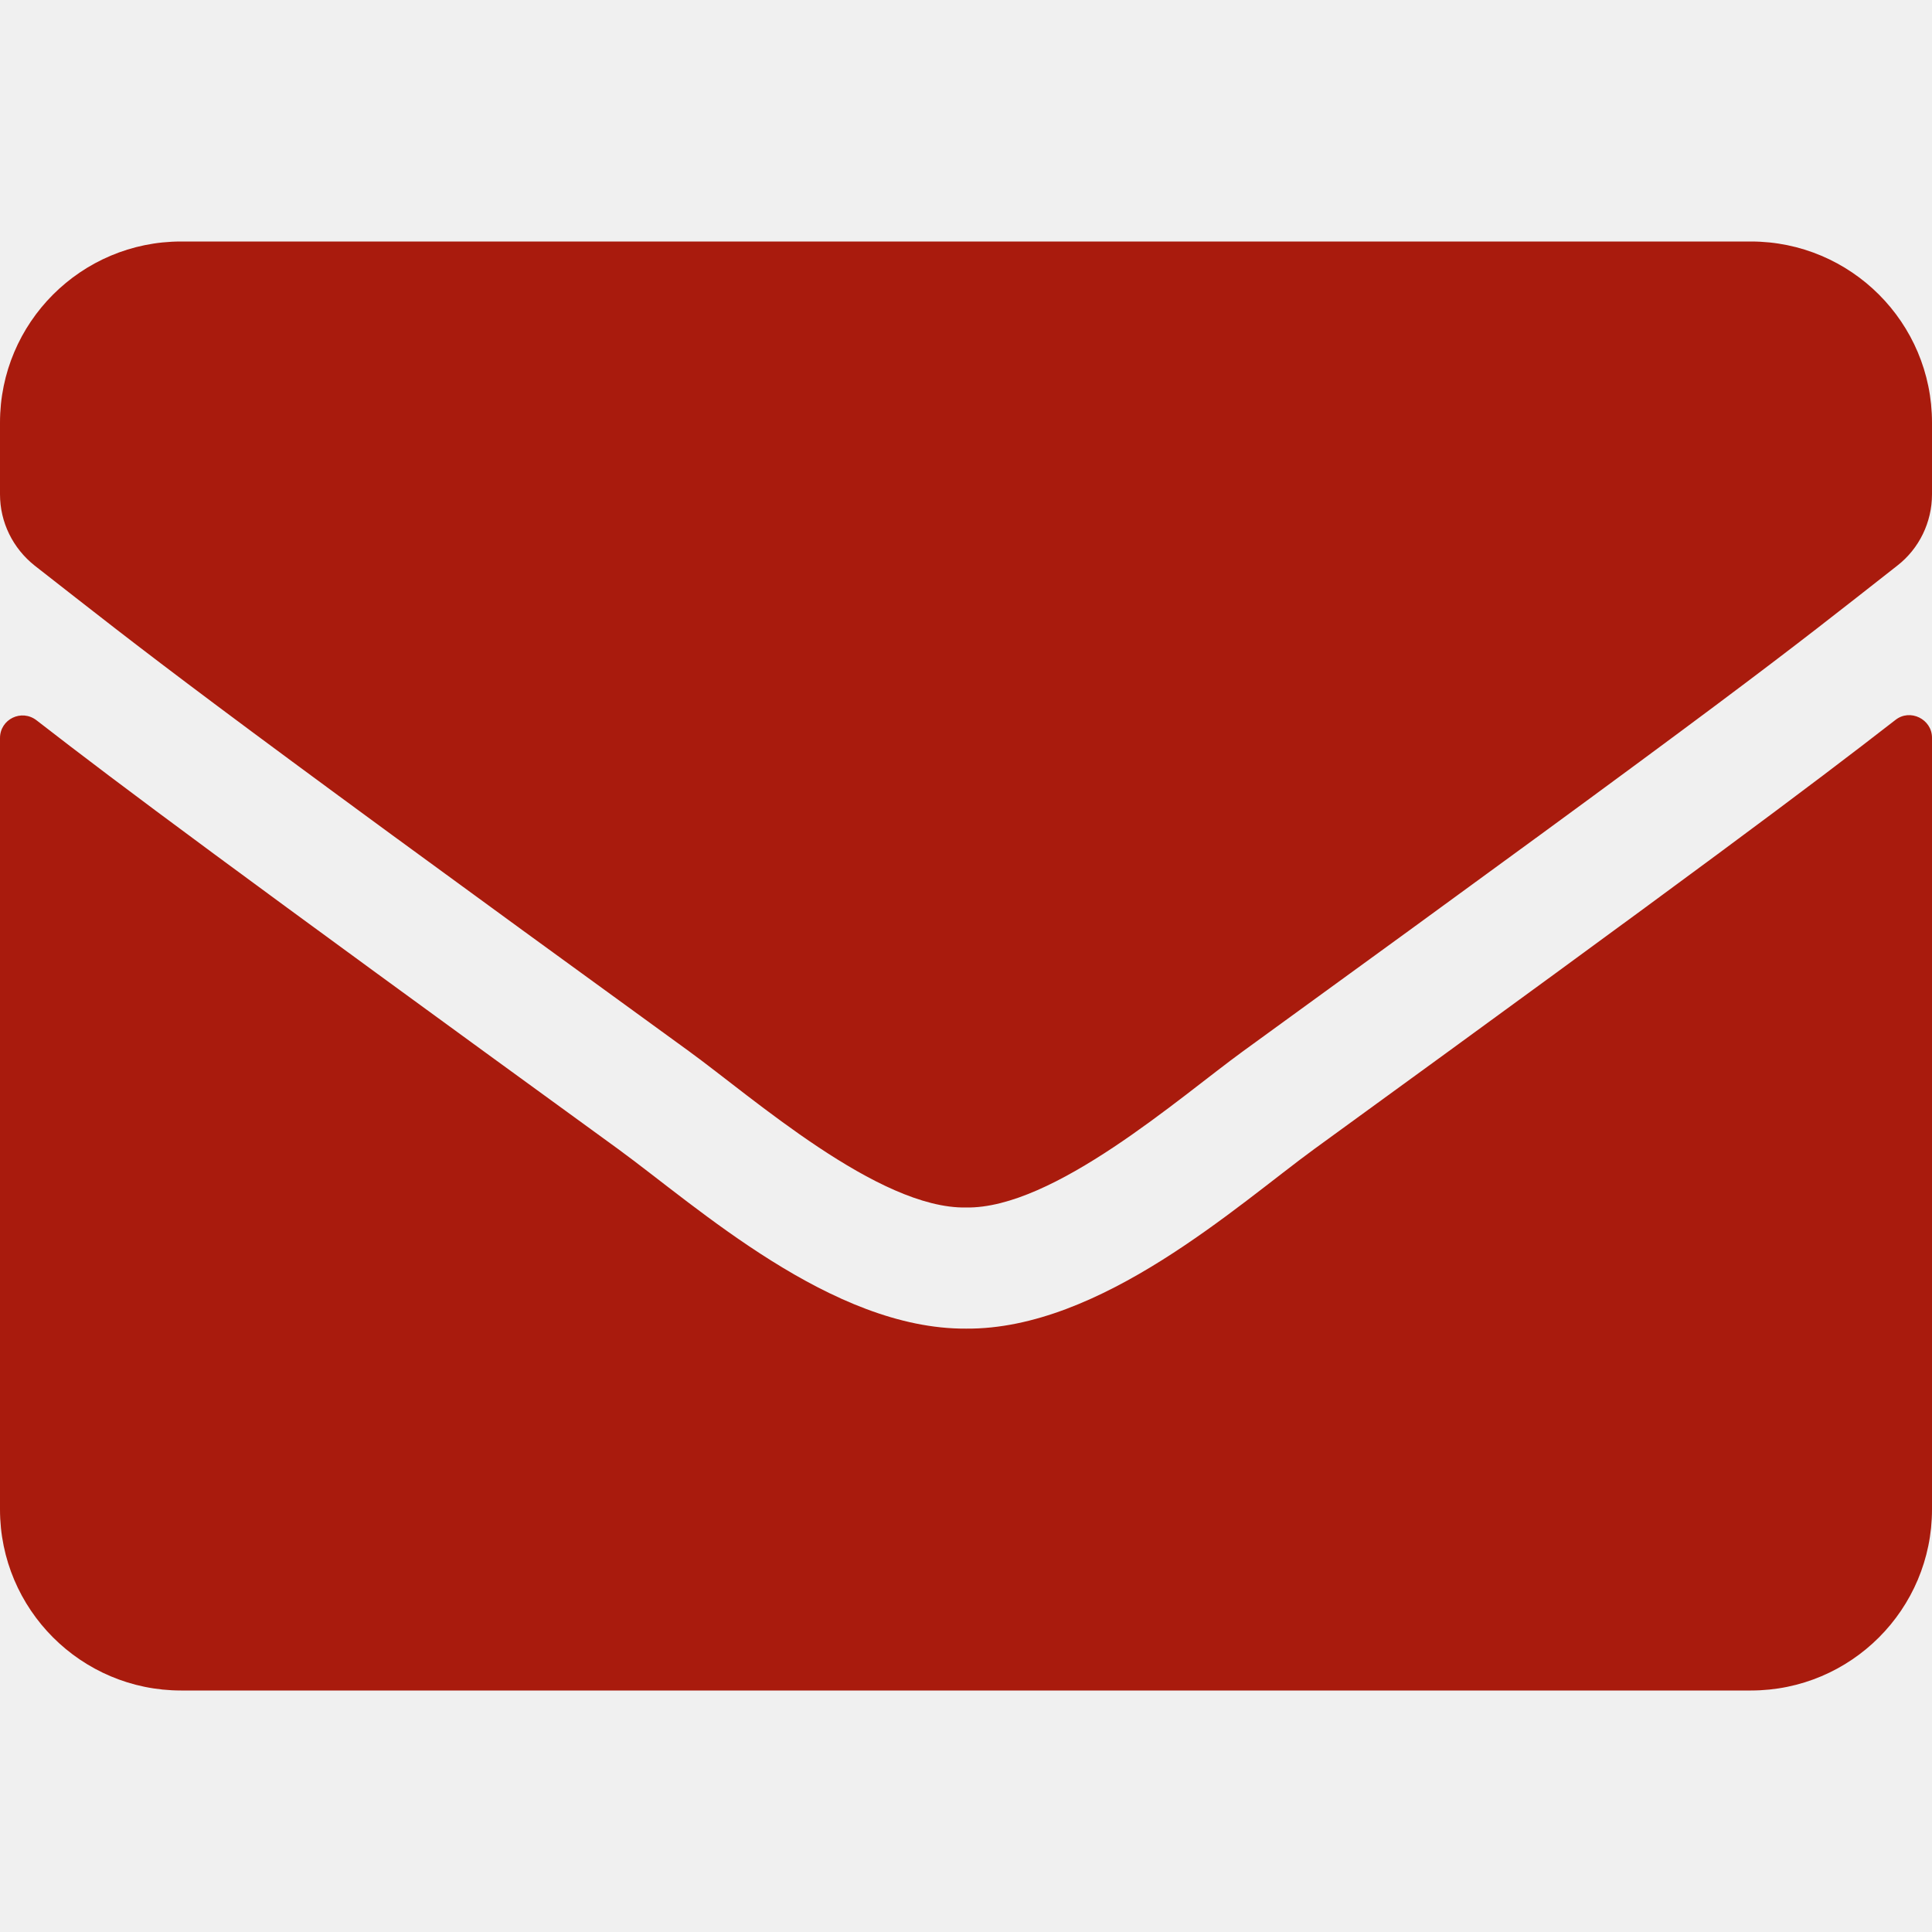
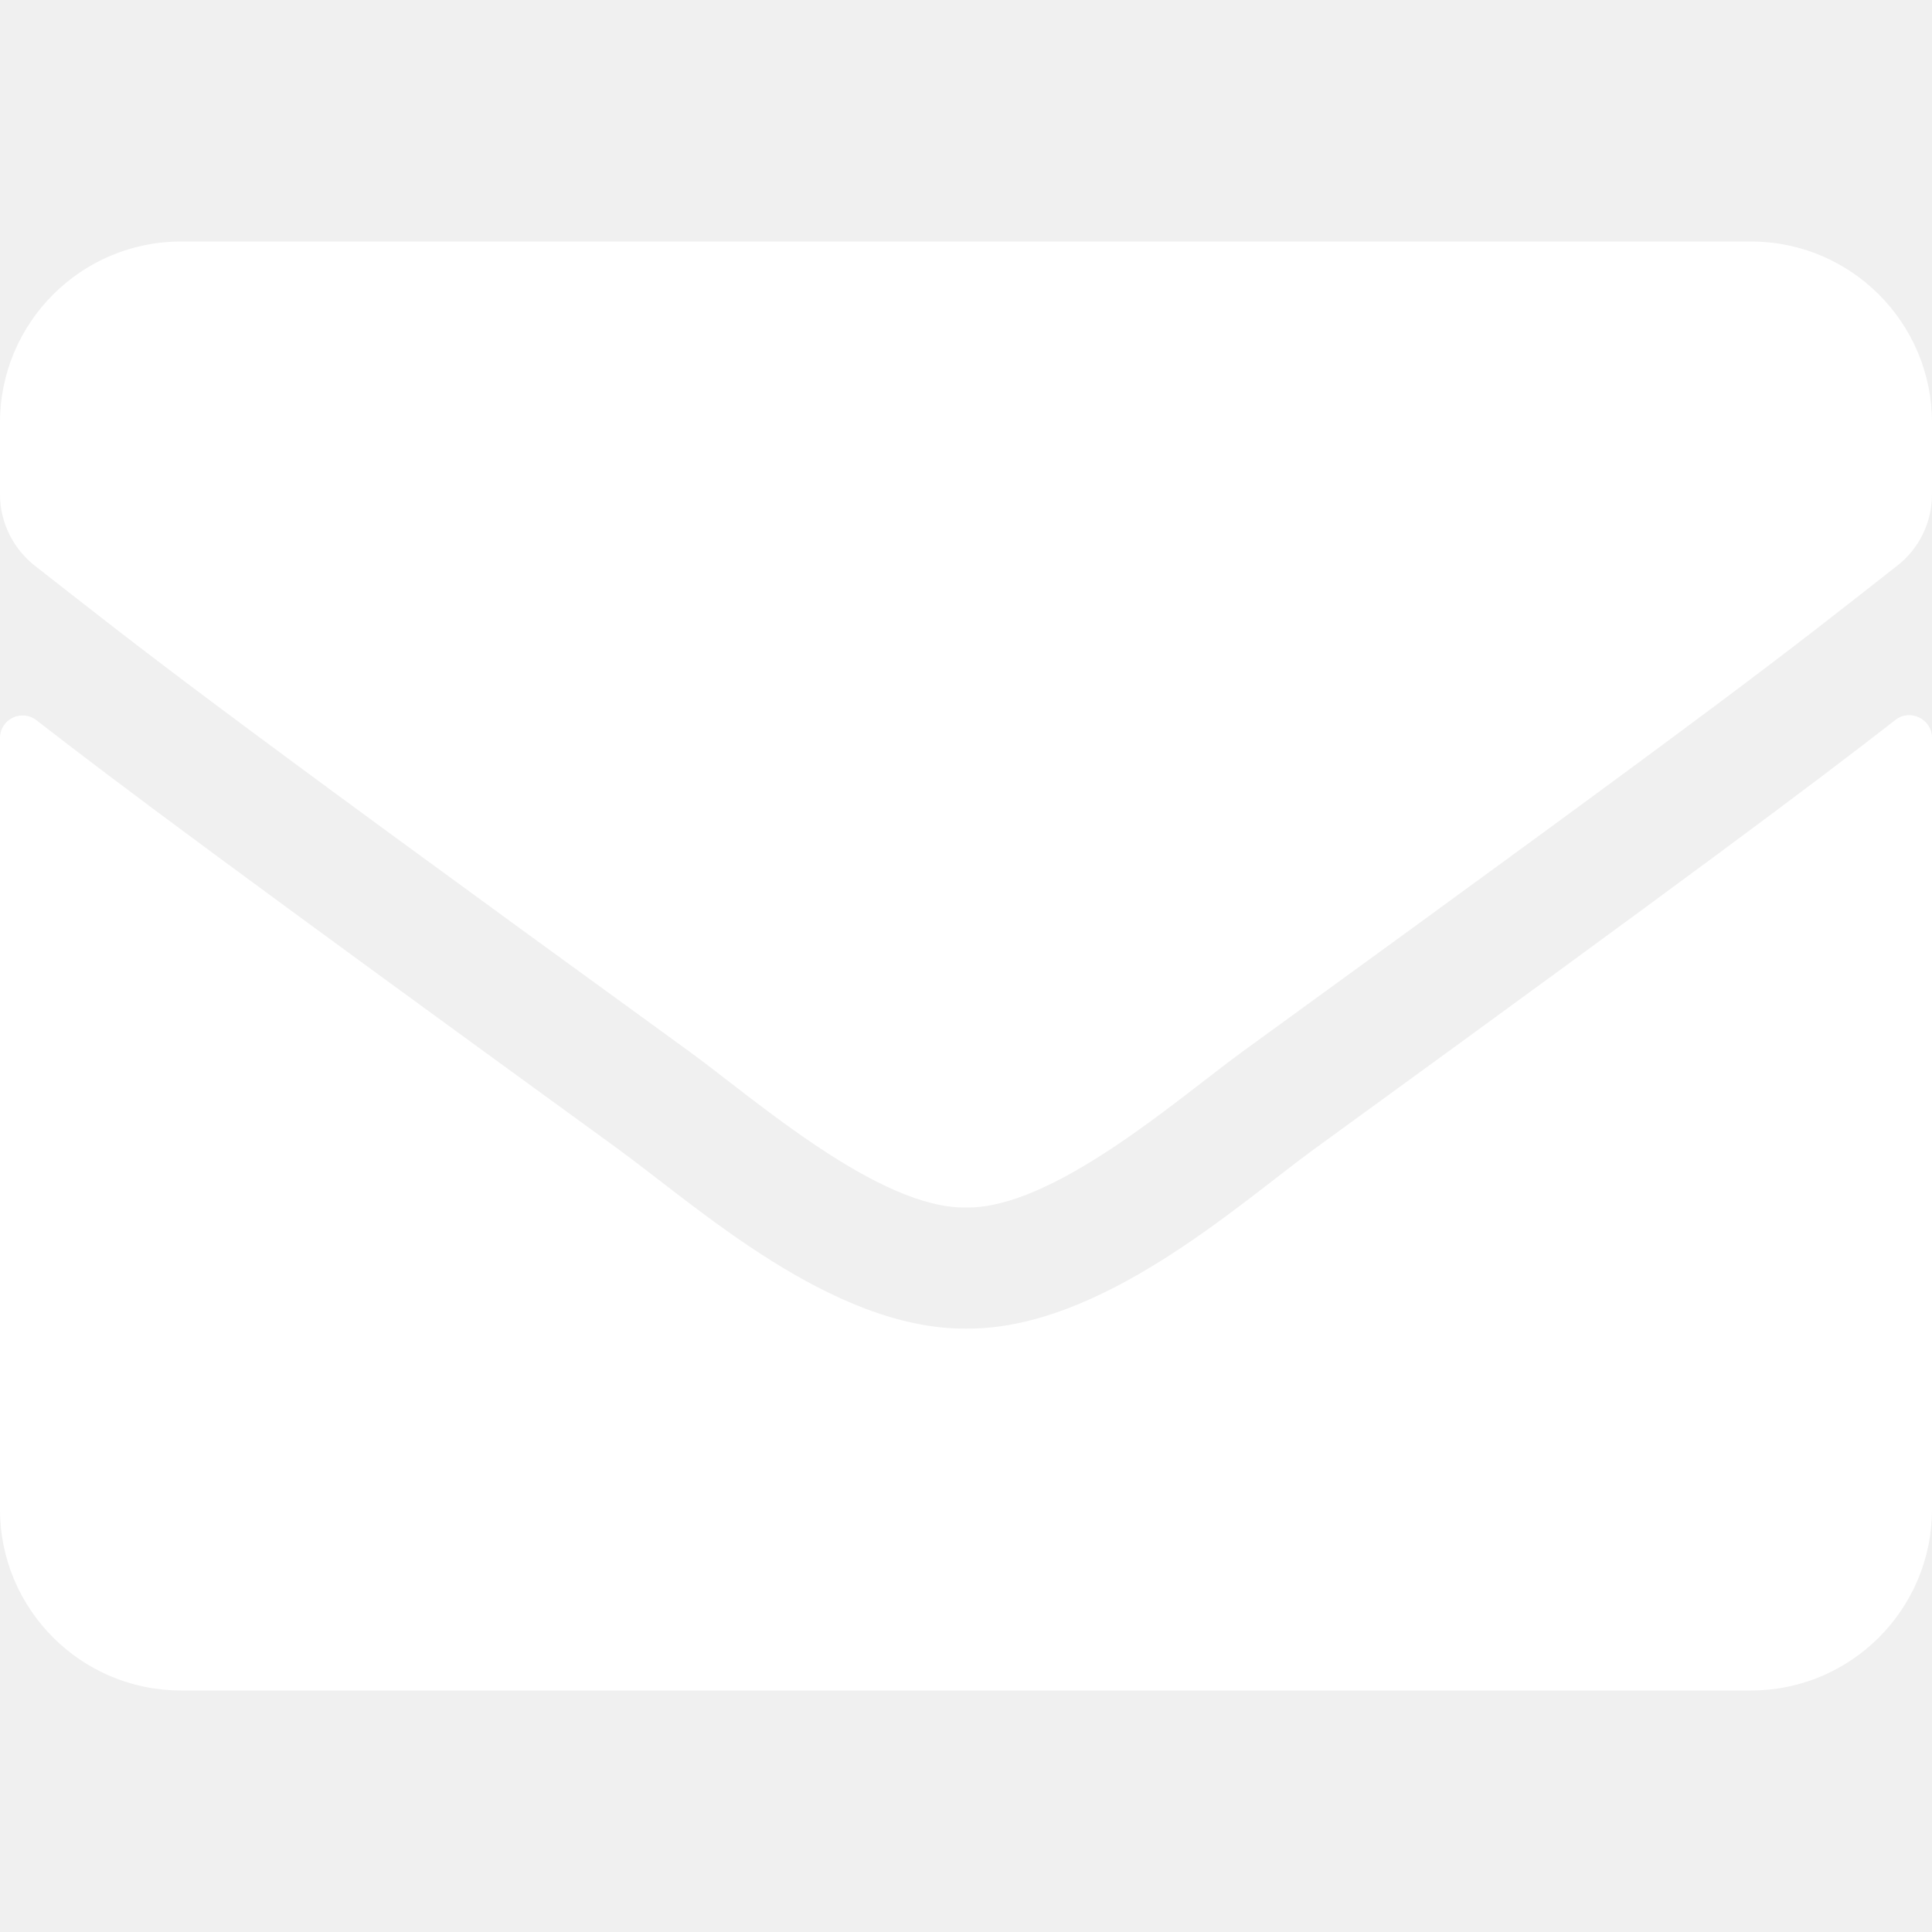
<svg xmlns="http://www.w3.org/2000/svg" aria-hidden="true" focusable="false" data-prefix="fas" data-icon="envelope" class="svg-inline--fa fa-envelope fa-w-16" role="img" viewBox="0 0 512 512" width="24px">
-   <path fill="#a91b0d" d="M502.3 190.8c3.9-3.1 9.7-.2 9.7 4.7V400c0 26.5-21.5 48-48 48H48c-26.5 0-48-21.5-48-48V195.6c0-5 5.7-7.8 9.7-4.7 22.4 17.4 52.1 39.5 154.1 113.6 21.1 15.4 56.7 47.8 92.2 47.6 35.7.3 72-32.8 92.3-47.6 102-74.1 131.6-96.3 154-113.7zM256 320c23.2.4 56.6-29.2 73.4-41.4 132.7-96.3 142.8-104.7 173.4-128.7 5.8-4.5 9.2-11.5 9.2-18.9v-19c0-26.5-21.5-48-48-48H48C21.5 64 0 85.5 0 112v19c0 7.4 3.4 14.3 9.2 18.9 30.6 23.9 40.7 32.4 173.4 128.7 16.8 12.2 50.2 41.8 73.4 41.4z" />
+   <path fill="white" d="M502.3 190.8c3.9-3.1 9.7-.2 9.7 4.7V400c0 26.5-21.5 48-48 48H48c-26.5 0-48-21.5-48-48V195.6c0-5 5.7-7.8 9.7-4.7 22.4 17.4 52.1 39.5 154.1 113.6 21.1 15.4 56.7 47.8 92.2 47.6 35.7.3 72-32.8 92.3-47.6 102-74.1 131.6-96.3 154-113.7zM256 320c23.2.4 56.6-29.2 73.4-41.4 132.7-96.3 142.8-104.7 173.4-128.7 5.8-4.5 9.2-11.5 9.2-18.9v-19c0-26.5-21.5-48-48-48H48C21.5 64 0 85.5 0 112v19c0 7.4 3.4 14.3 9.2 18.9 30.6 23.9 40.7 32.4 173.4 128.7 16.8 12.2 50.2 41.8 73.4 41.4z" />
</svg>
